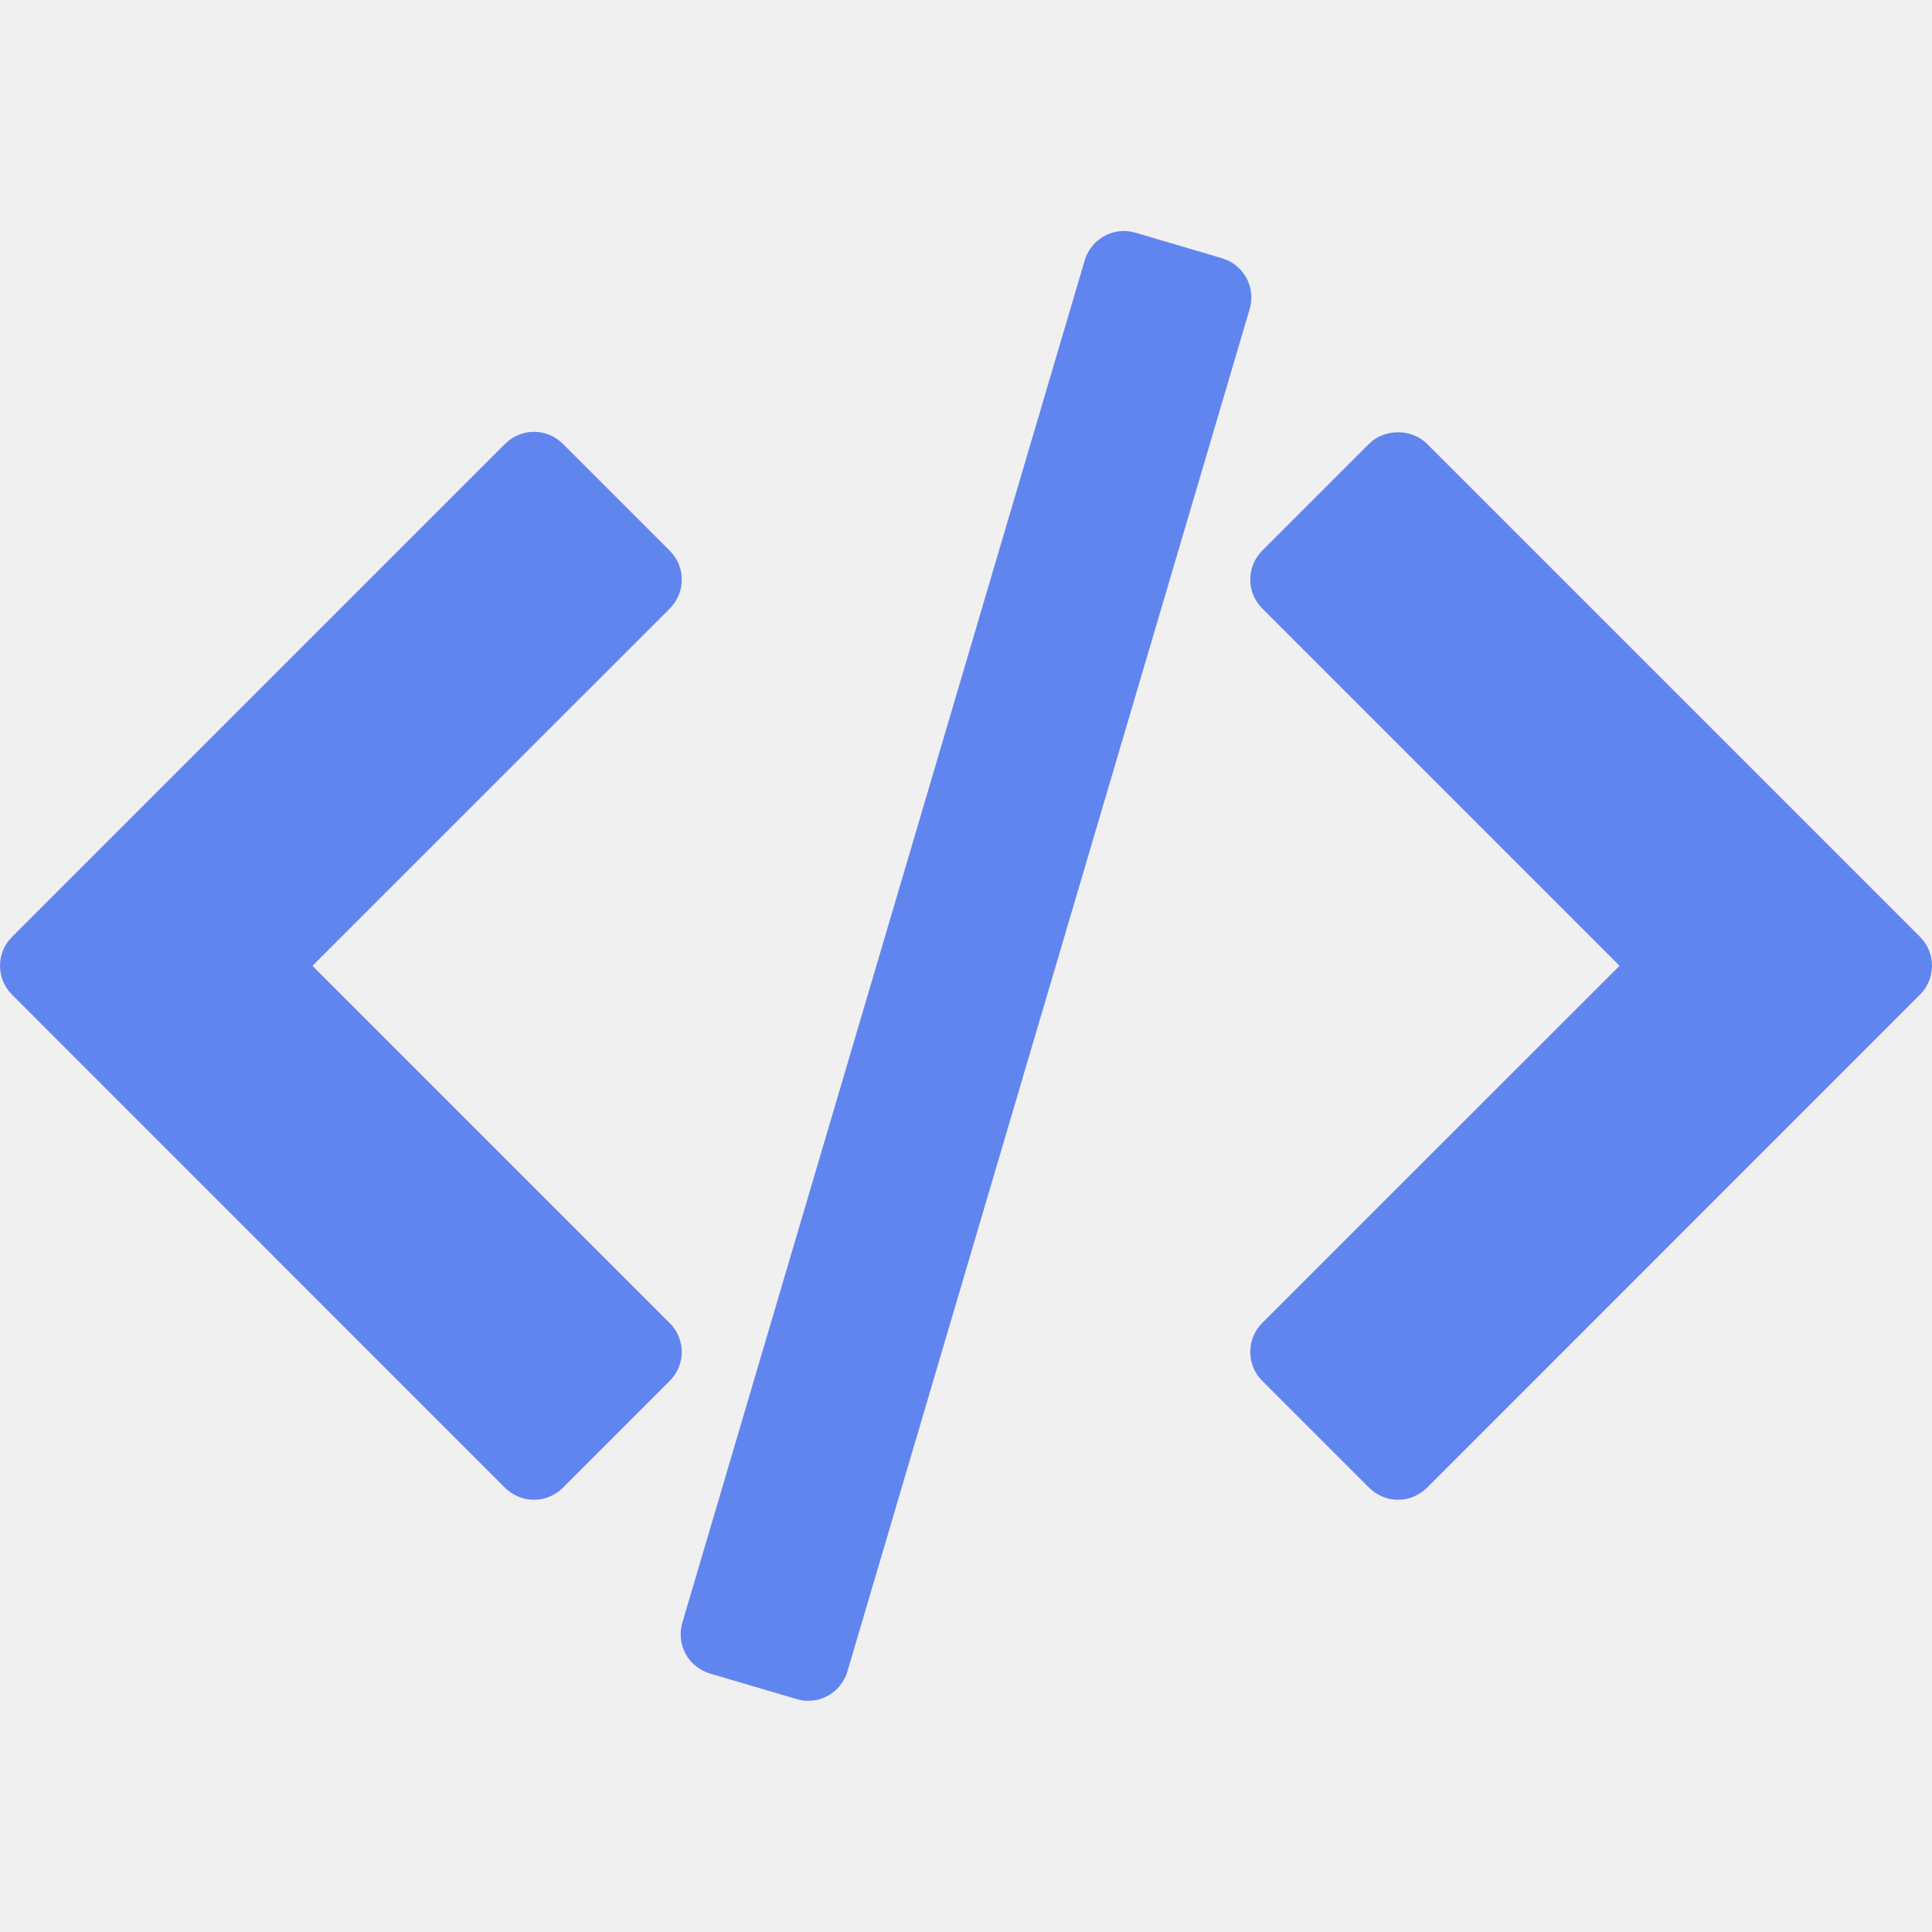
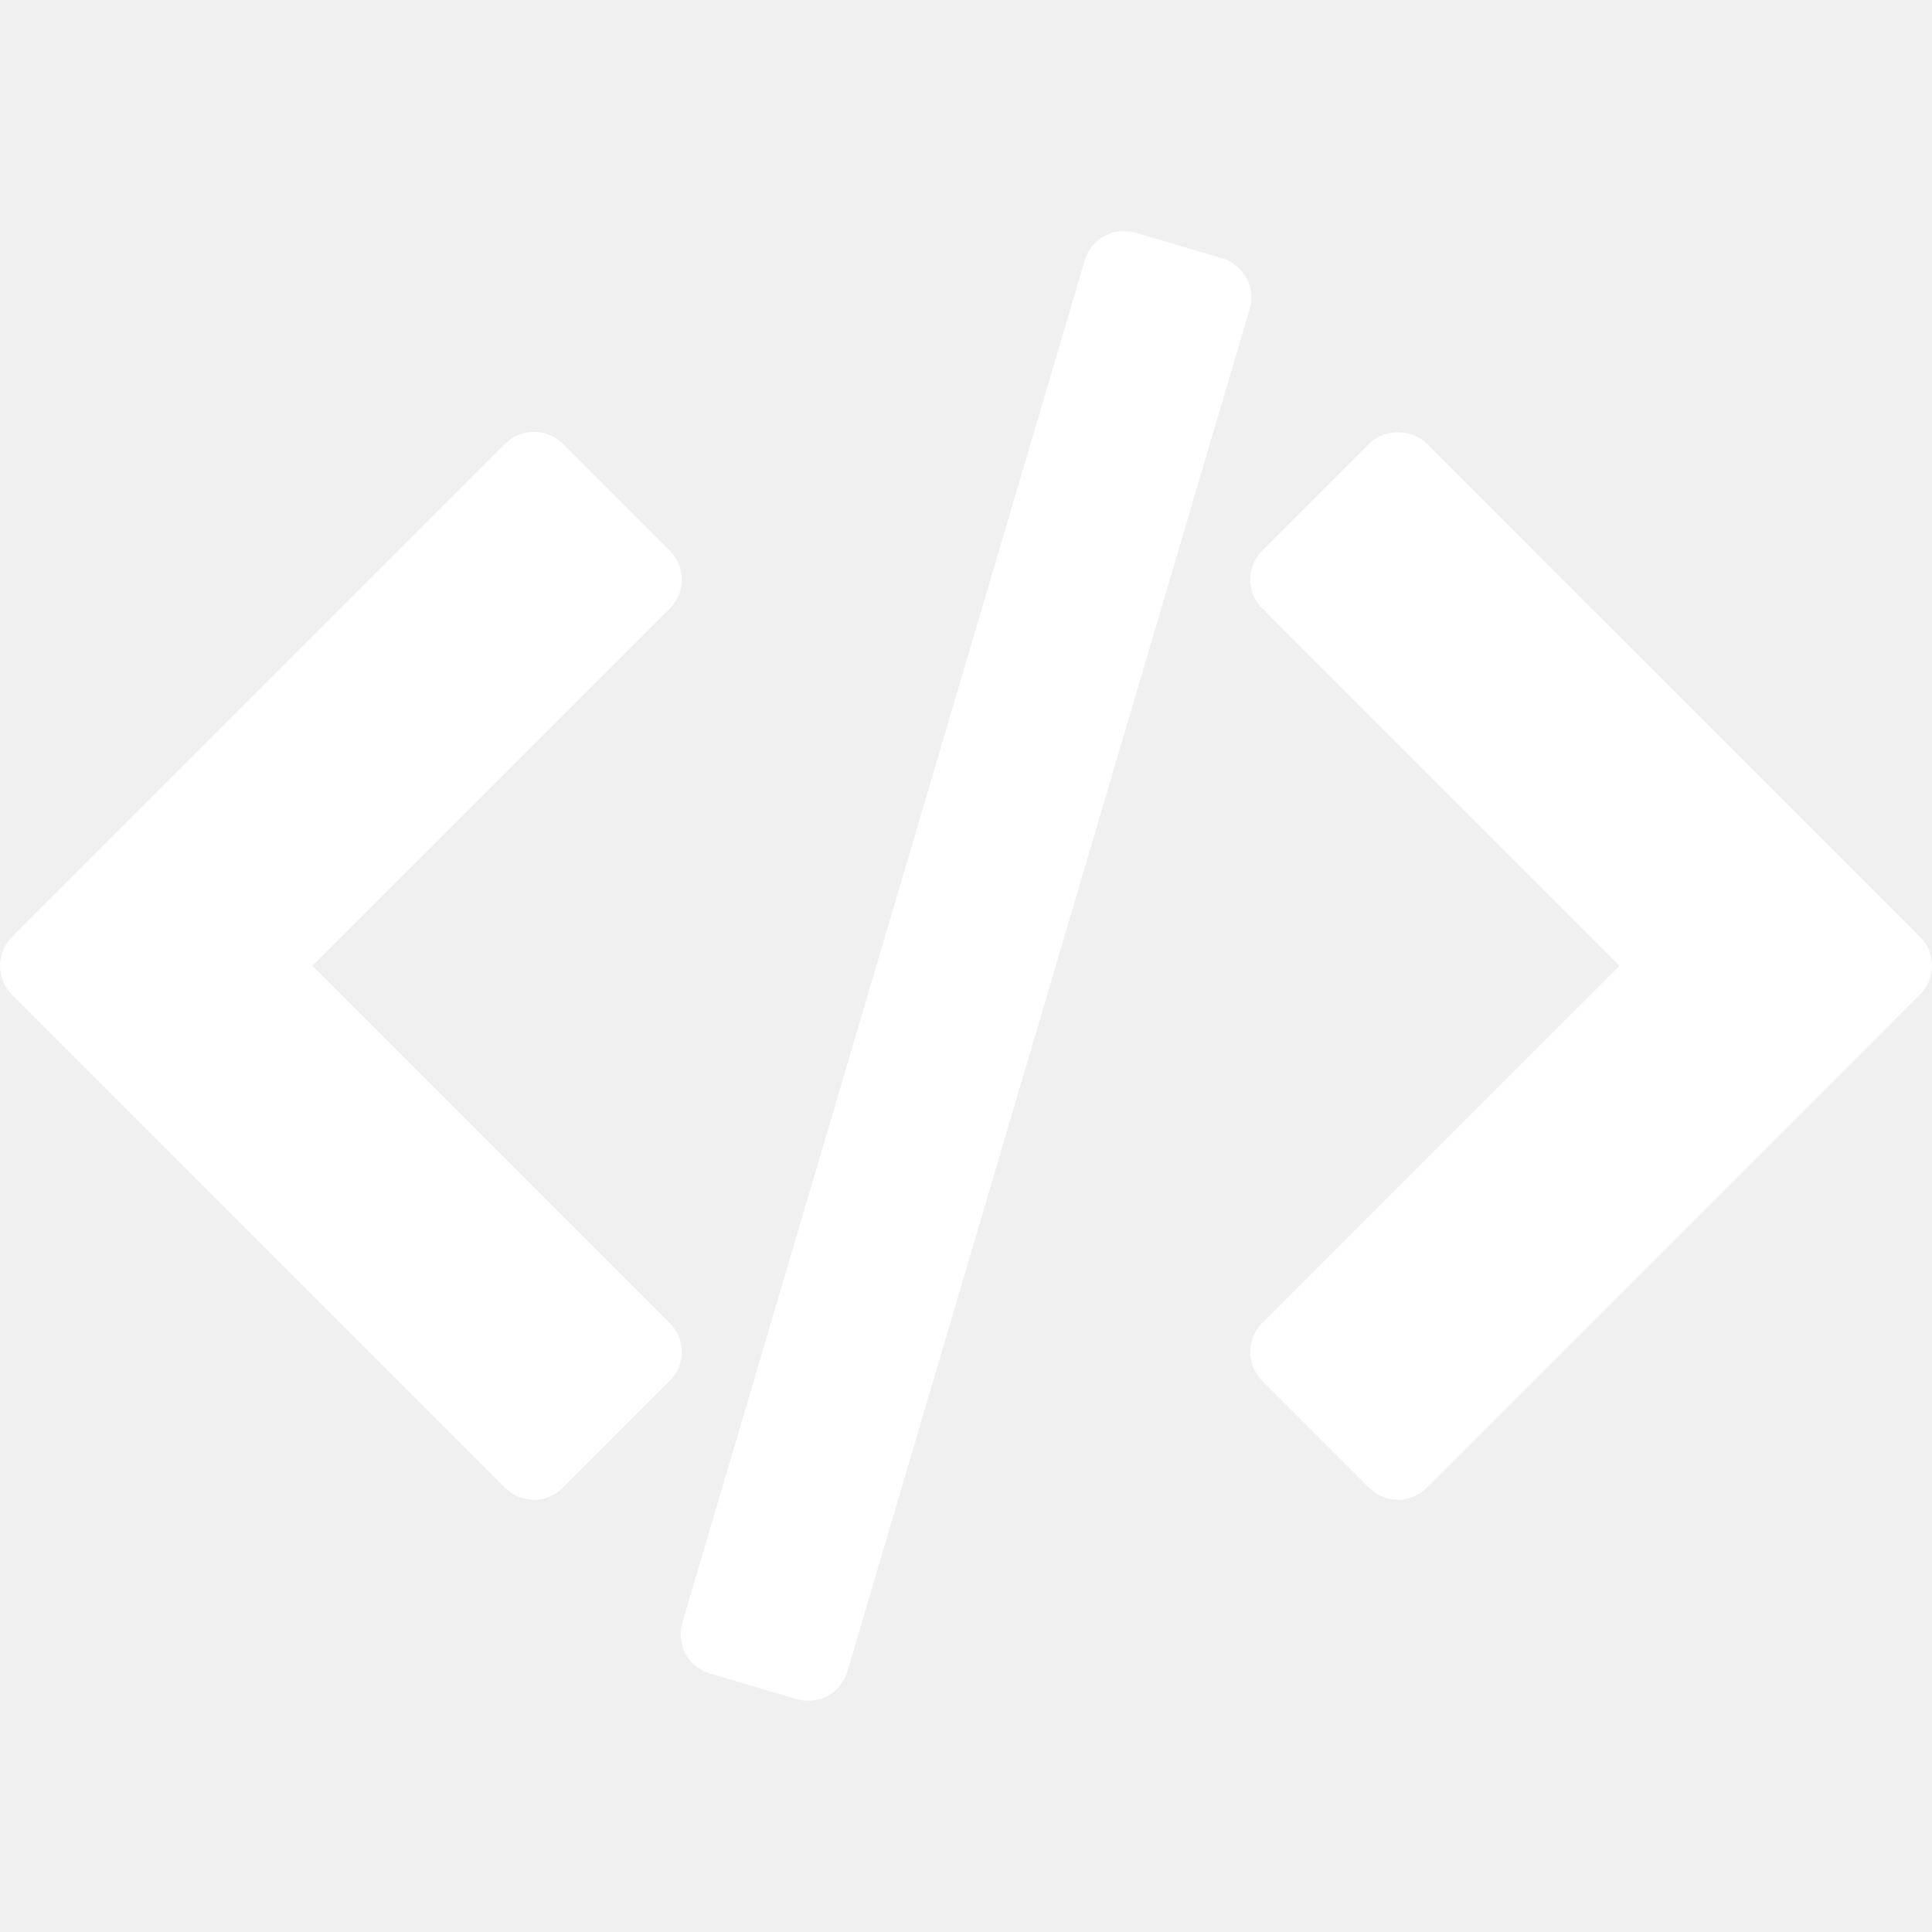
<svg xmlns="http://www.w3.org/2000/svg" width="18" height="18" viewBox="0 0 18 18" fill="none">
-   <path d="M17.888 8.728L13.294 4.134C13.152 3.992 12.899 3.992 12.756 4.134L11.76 5.13C11.611 5.279 11.611 5.52 11.76 5.669L15.089 8.998L11.76 12.326C11.611 12.475 11.611 12.716 11.76 12.865L12.756 13.861C12.828 13.932 12.925 13.973 13.025 13.973C13.126 13.973 13.223 13.932 13.295 13.861L17.888 9.267C18.037 9.118 18.037 8.877 17.888 8.728Z" fill="#6185EE" />
-   <path d="M6.24 12.327L2.911 8.998L6.24 5.67C6.312 5.598 6.352 5.501 6.352 5.4C6.352 5.299 6.312 5.202 6.24 5.131L5.244 4.135C5.173 4.064 5.076 4.023 4.975 4.023C4.874 4.023 4.777 4.064 4.706 4.135L0.112 8.729C-0.037 8.877 -0.037 9.118 0.112 9.267L4.705 13.861C4.777 13.932 4.874 13.973 4.975 13.973C5.076 13.973 5.173 13.932 5.244 13.861L6.24 12.865C6.389 12.717 6.389 12.476 6.24 12.327Z" fill="#6185EE" />
-   <path d="M11.613 2.59C11.564 2.501 11.483 2.435 11.386 2.406L10.579 2.168C10.377 2.108 10.165 2.224 10.106 2.426L6.357 15.119C6.329 15.216 6.34 15.32 6.388 15.409C6.436 15.498 6.518 15.563 6.615 15.592L7.422 15.83C7.458 15.841 7.494 15.846 7.53 15.846C7.694 15.846 7.846 15.739 7.895 15.573L11.643 2.879C11.672 2.782 11.661 2.678 11.613 2.59Z" fill="#6185EE" />
+   <path d="M17.888 8.728L13.294 4.134C13.152 3.992 12.899 3.992 12.756 4.134L11.76 5.13C11.611 5.279 11.611 5.52 11.76 5.669L15.089 8.998L11.76 12.326C11.611 12.475 11.611 12.716 11.76 12.865L12.756 13.861C12.828 13.932 12.925 13.973 13.025 13.973C13.126 13.973 13.223 13.932 13.295 13.861L17.888 9.267C18.037 9.118 18.037 8.877 17.888 8.728Z" fill="#FFFFFF" />
+   <path d="M6.24 12.327L2.911 8.998L6.24 5.67C6.312 5.598 6.352 5.501 6.352 5.4C6.352 5.299 6.312 5.202 6.24 5.131L5.244 4.135C5.173 4.064 5.076 4.023 4.975 4.023C4.874 4.023 4.777 4.064 4.706 4.135L0.112 8.729C-0.037 8.877 -0.037 9.118 0.112 9.267L4.705 13.861C4.777 13.932 4.874 13.973 4.975 13.973C5.076 13.973 5.173 13.932 5.244 13.861L6.24 12.865C6.389 12.717 6.389 12.476 6.24 12.327Z" fill="#FFFFFF" />
+   <path d="M11.613 2.59C11.564 2.501 11.483 2.435 11.386 2.406L10.579 2.168C10.377 2.108 10.165 2.224 10.106 2.426L6.357 15.119C6.329 15.216 6.34 15.32 6.388 15.409C6.436 15.498 6.518 15.563 6.615 15.592L7.422 15.83C7.458 15.841 7.494 15.846 7.53 15.846C7.694 15.846 7.846 15.739 7.895 15.573L11.643 2.879C11.672 2.782 11.661 2.678 11.613 2.59Z" fill="#FFFFFF" />
</svg>
